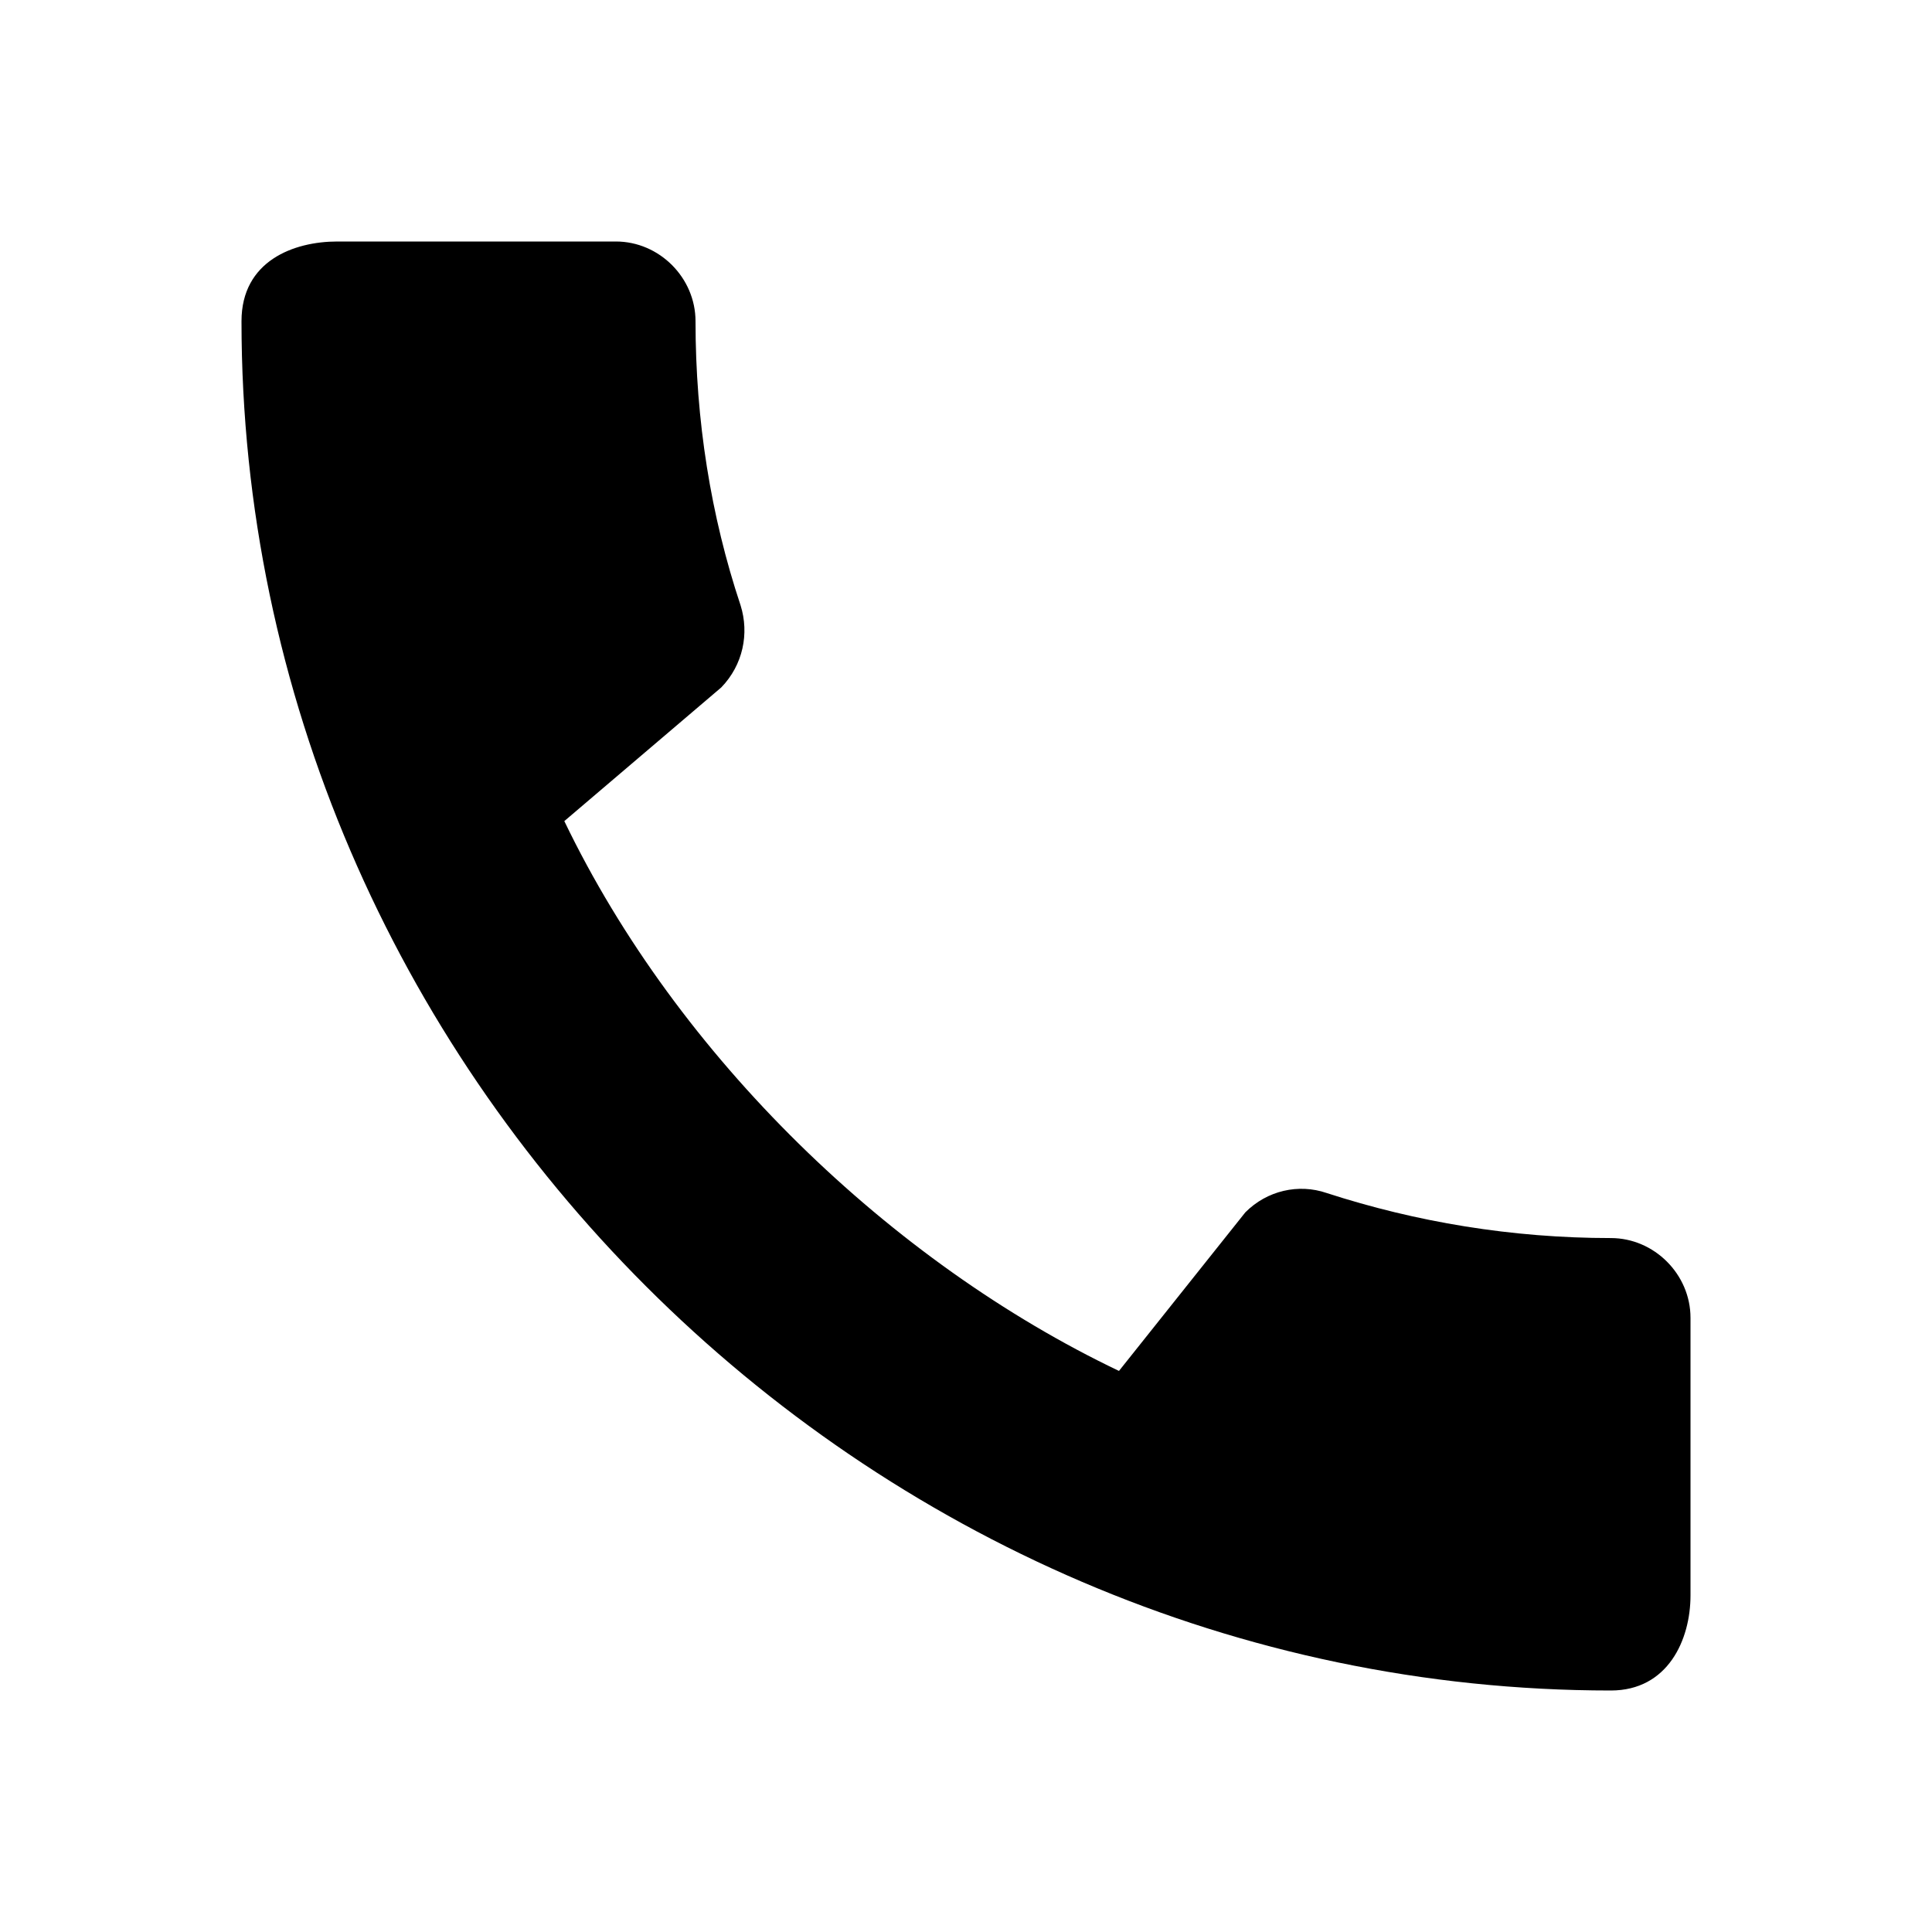
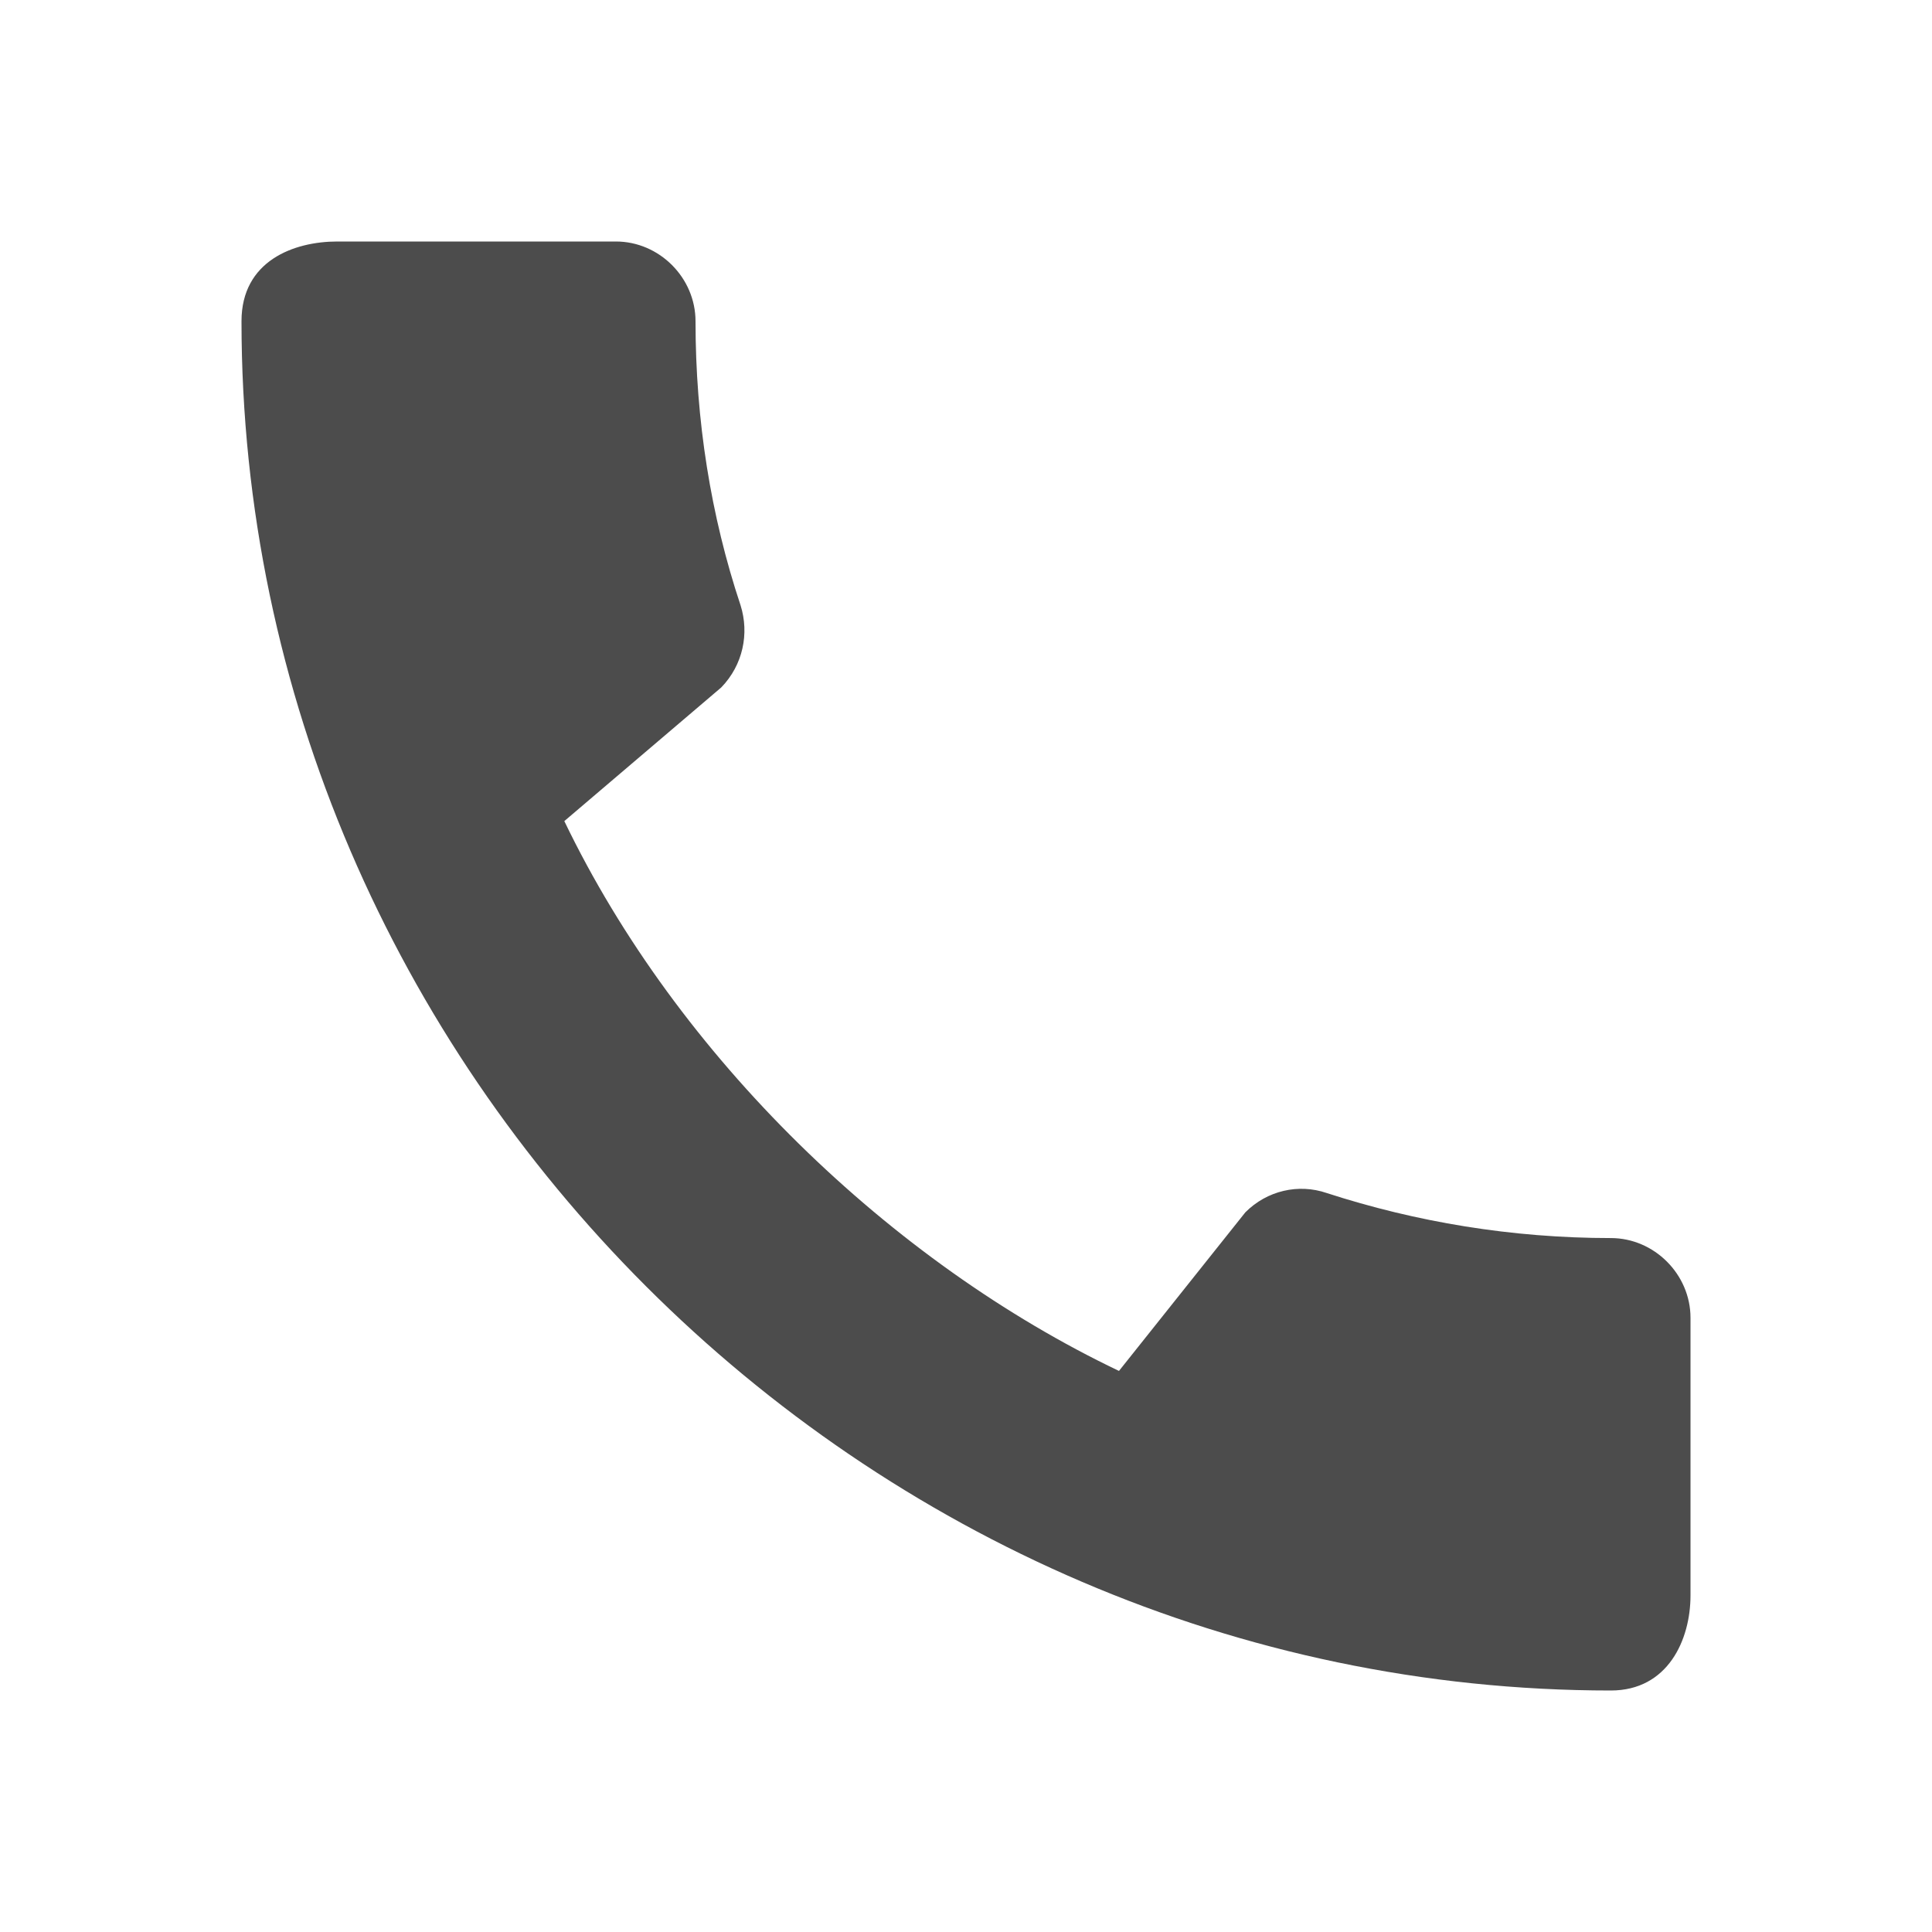
- <svg xmlns="http://www.w3.org/2000/svg" width="22" height="22" viewBox="0 0 22 22">
-   <path d="M18.343 14.098C17.215 14.098 16.124 13.915 15.107 13.585C14.786 13.475 14.428 13.557 14.181 13.805L12.742 15.611C10.148 14.373 7.718 12.036 6.426 9.35L8.213 7.828C8.461 7.572 8.534 7.214 8.433 6.893C8.094 5.876 7.92 4.785 7.92 3.658C7.92 3.163 7.508 2.75 7.013 2.75H3.841C3.346 2.75 2.75 2.97 2.75 3.658C2.75 12.173 9.836 19.25 18.343 19.25C18.993 19.25 19.25 18.672 19.25 18.168V15.006C19.25 14.511 18.837 14.098 18.343 14.098Z" />
+ <svg xmlns="http://www.w3.org/2000/svg" width="22" height="22" viewBox="0 0 22 22" fill="currentColor">
+   <g opacity="0.7">
+     <path d="M18.343 14.098C17.215 14.098 16.124 13.915 15.107 13.585C14.786 13.475 14.428 13.557 14.181 13.805L12.742 15.611C10.148 14.373 7.718 12.036 6.426 9.35L8.213 7.828C8.461 7.572 8.534 7.214 8.433 6.893C8.094 5.876 7.92 4.785 7.92 3.658C7.92 3.163 7.508 2.75 7.013 2.75H3.841C3.346 2.75 2.75 2.97 2.75 3.658C2.75 12.173 9.836 19.25 18.343 19.25C18.993 19.25 19.25 18.672 19.25 18.168V15.006C19.25 14.511 18.837 14.098 18.343 14.098Z" fill="currentColor" />
+   </g>
</svg>
